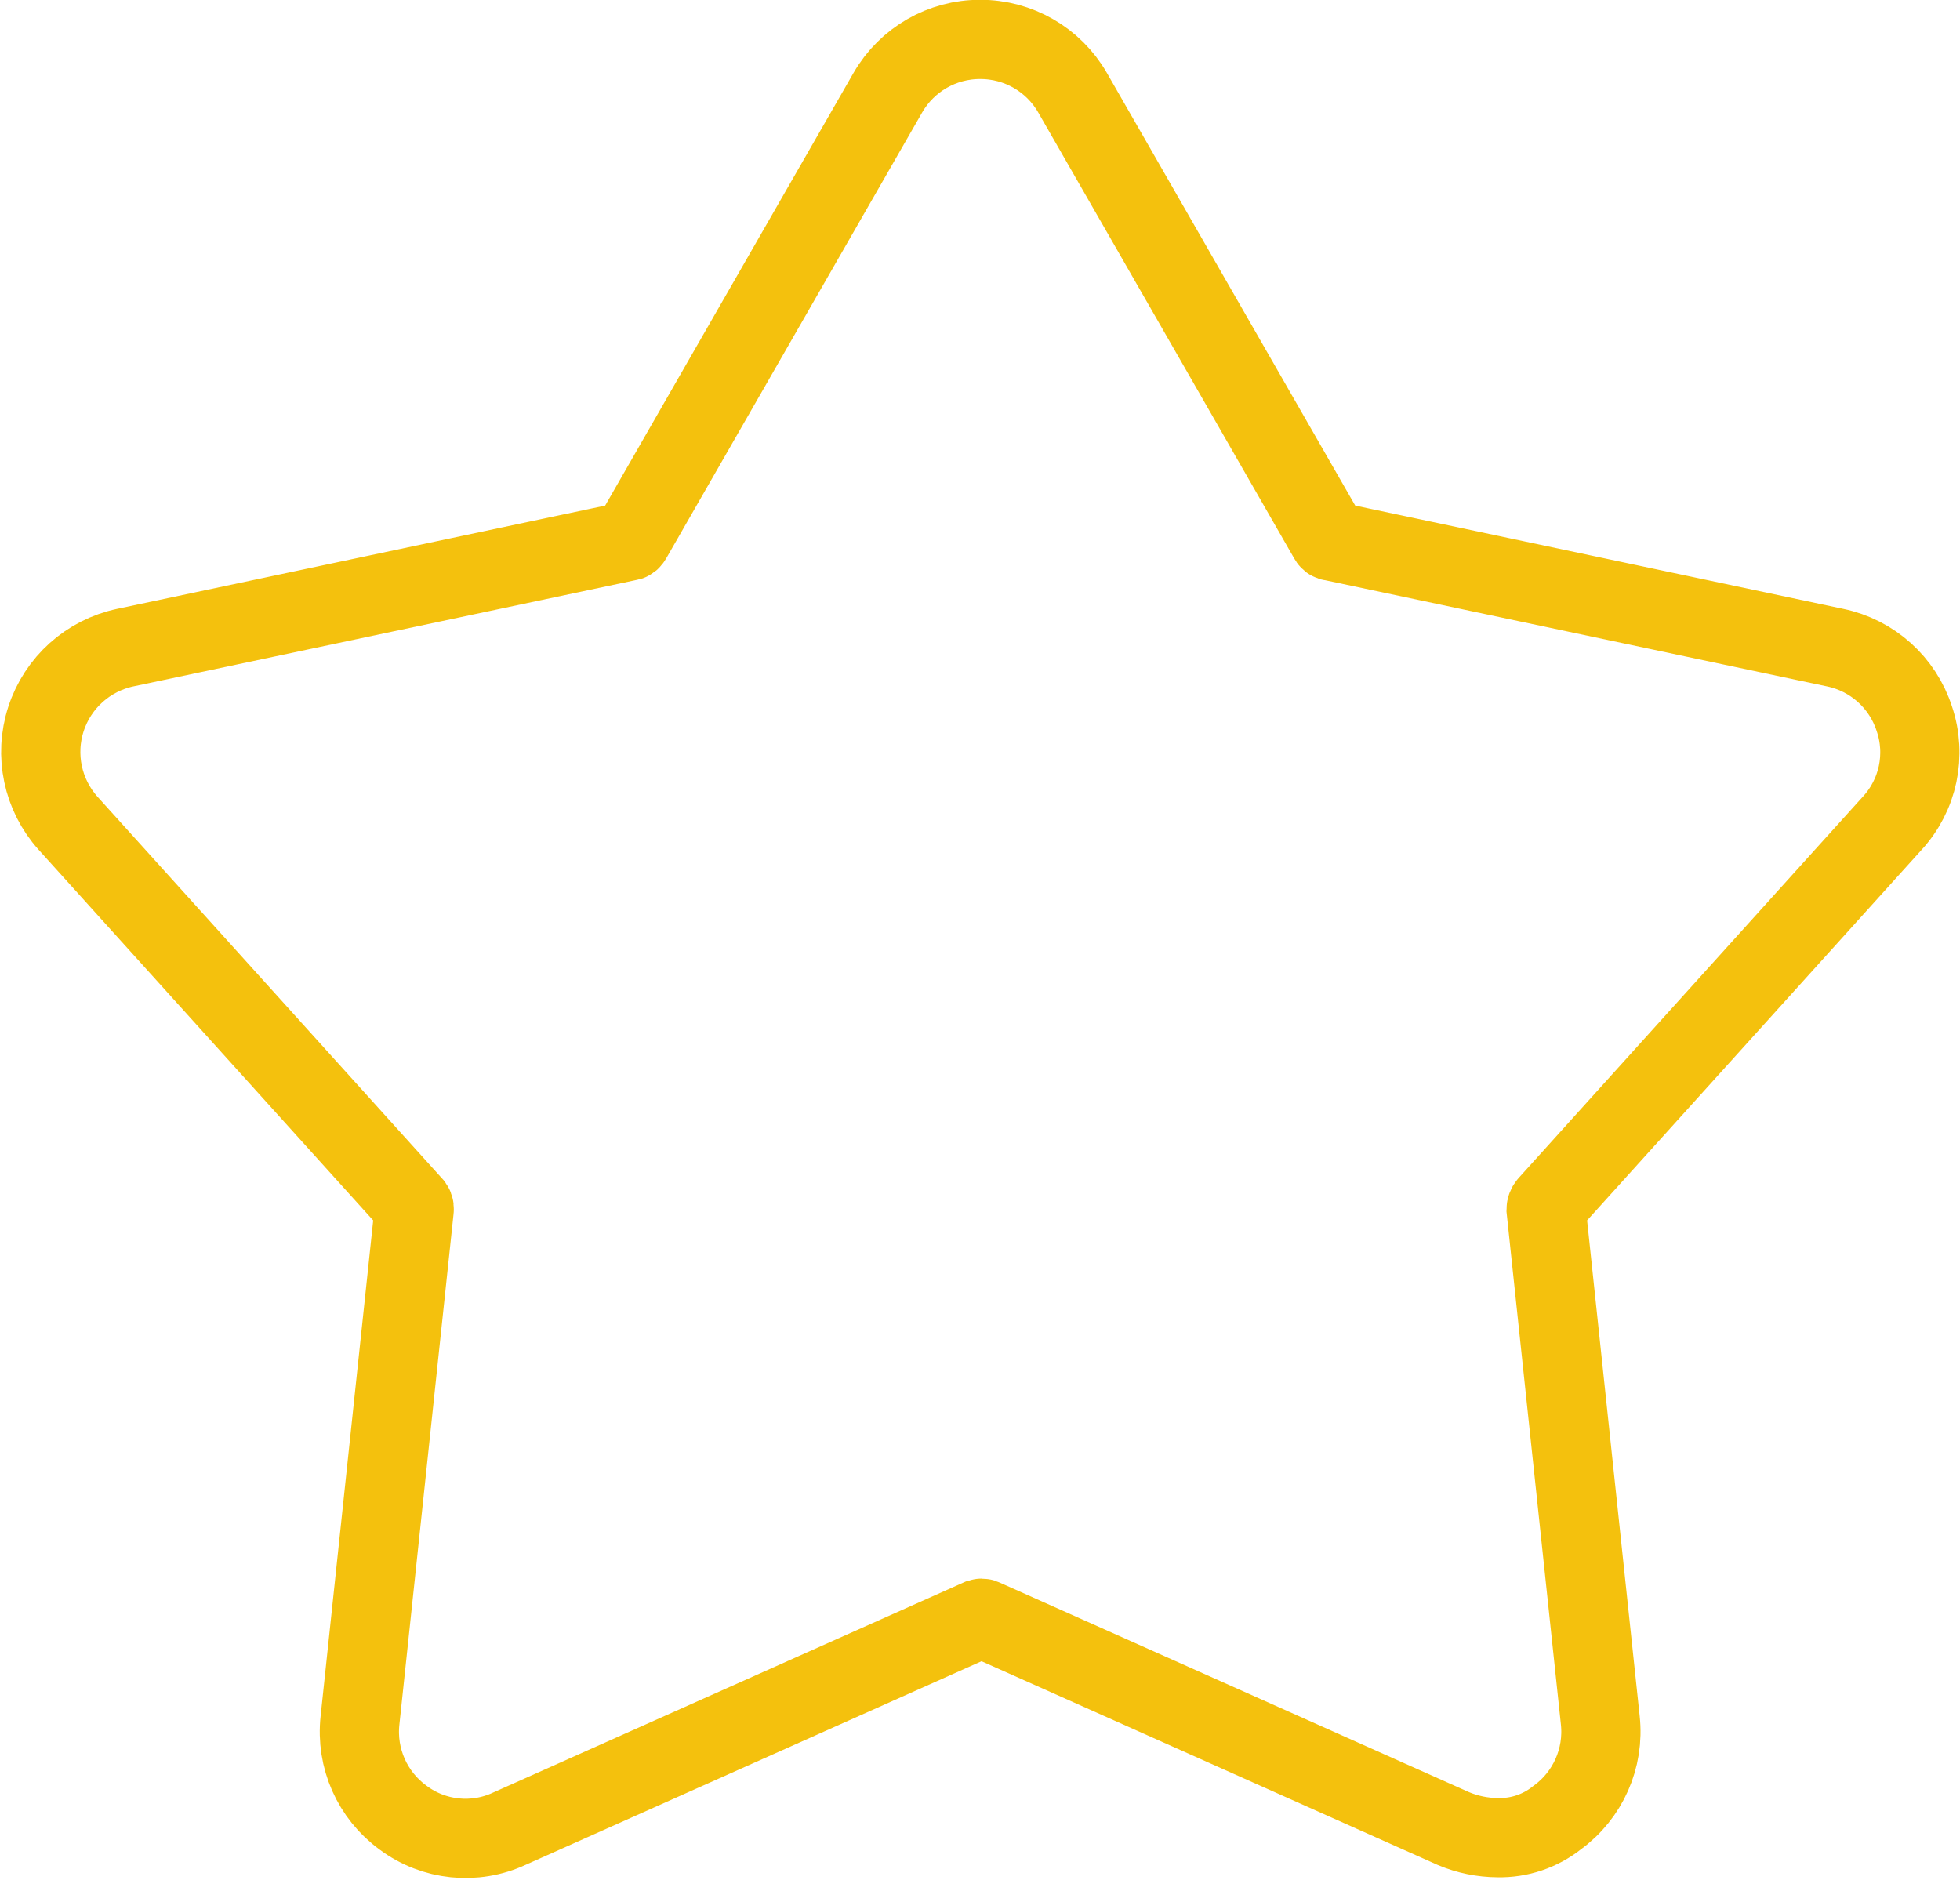
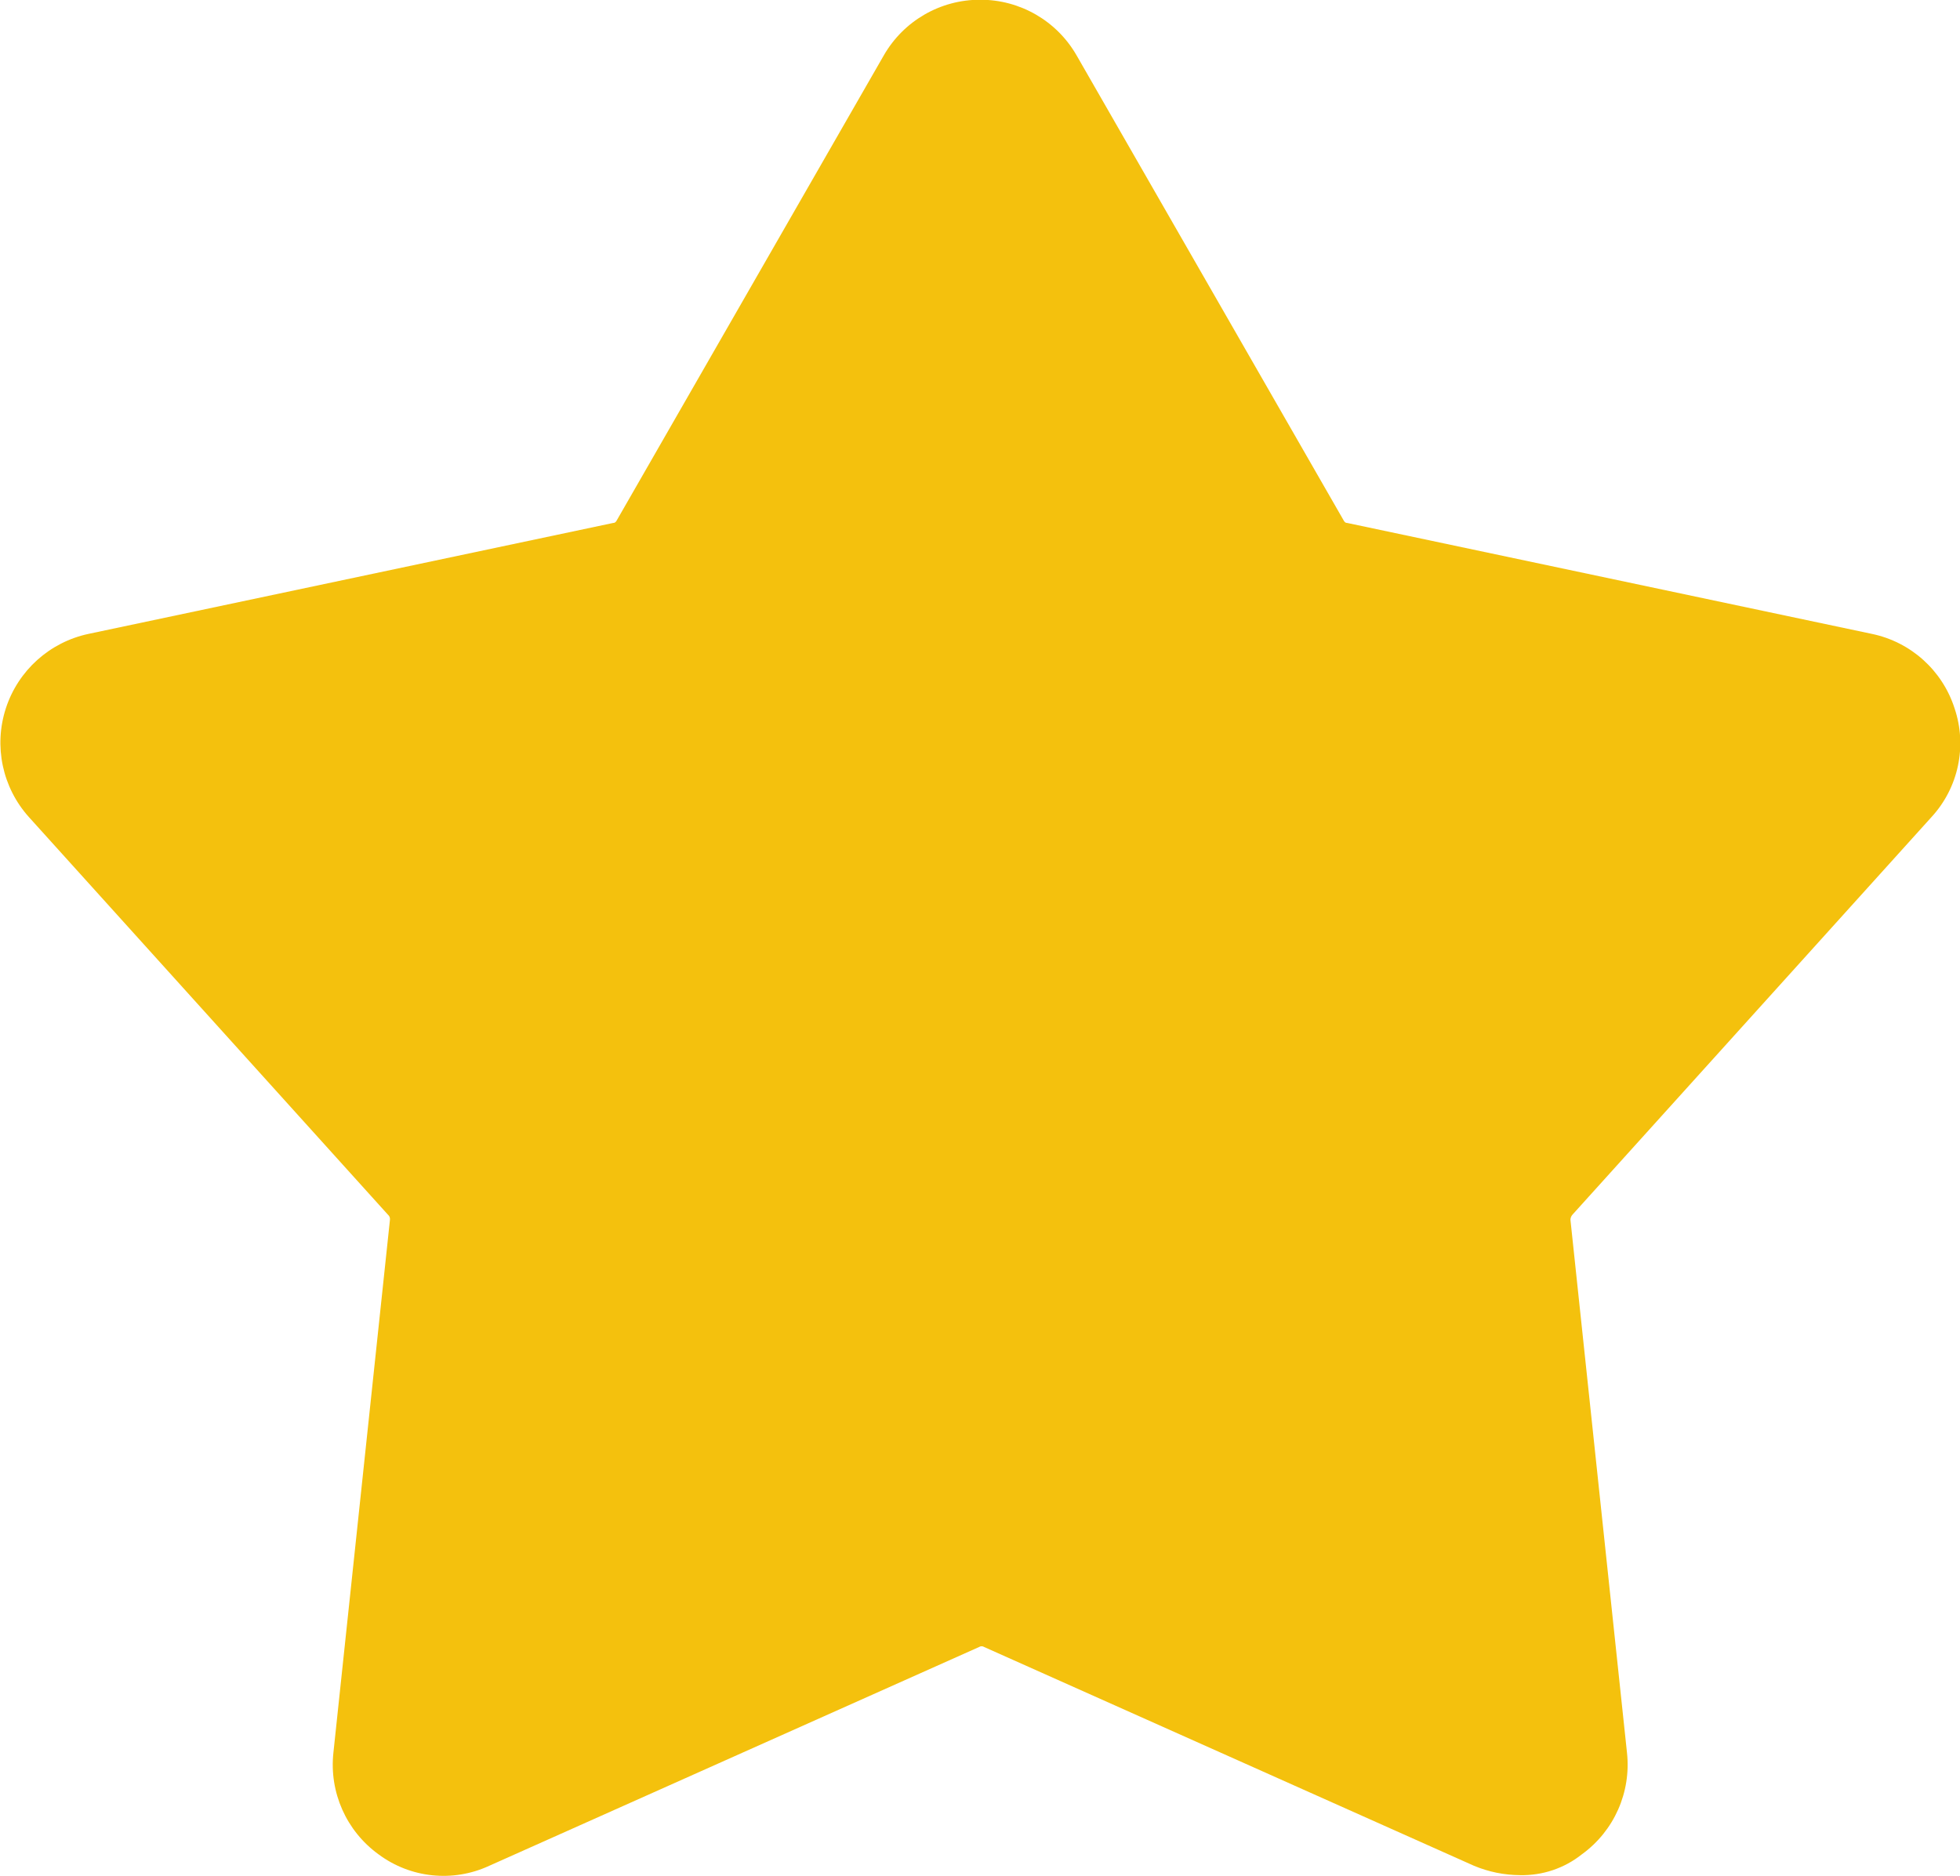
- <svg xmlns="http://www.w3.org/2000/svg" width="19.79" height="18.976" viewBox="0 0 19.79 18.976">
-   <g id="prefix__PlayIcon" transform="translate(.408 .4)">
-     <g id="prefix__favorite_icon">
-       <g id="prefix__Group_265" data-name="Group 265">
-         <path id="prefix__Path_378" d="M408.87 259.055a1.17 1.17 0 0 1-.446-.091l-4.741-2.117a.046.046 0 0 0-.051 0l-4.741 2.117a1.053 1.053 0 0 1-1.074-.111 1.07 1.07 0 0 1-.435-.983l.547-5.157a.056.056 0 0 0-.02-.051l-3.475-3.85a1.077 1.077 0 0 1 .578-1.773l5.076-1.074c.02 0 .03-.01.041-.03l2.583-4.5a1.072 1.072 0 0 1 .932-.537 1.072 1.072 0 0 1 .932.537l2.583 4.5c.01.02.02.03.041.03l5.076 1.074a1.069 1.069 0 0 1 .8.719 1.056 1.056 0 0 1-.223 1.054l-3.475 3.85a.077.077 0 0 0-.02.051l.547 5.157a1.071 1.071 0 0 1-.436.983.928.928 0 0 1-.599.202z" data-name="Path 378" transform="translate(-394.155 -240.9)" style="fill:none;stroke:#f4c10d;stroke-width:.8px" />
-       </g>
+ <svg xmlns="http://www.w3.org/2000/svg" id="prefix__PlayIcon" width="15.079" height="14.433" viewBox="0 0 15.079 14.433">
+   <g id="prefix__favorite_icon">
+     <g id="prefix__Group_265" data-name="Group 265">
+       <path id="prefix__Path_378" d="M405.849 255.327a.93.93 0 0 1-.354-.072l-3.768-1.683a.036.036 0 0 0-.04 0l-3.768 1.683a.837.837 0 0 1-.853-.089.851.851 0 0 1-.346-.781l.435-4.1a.044.044 0 0 0-.016-.04l-2.762-3.059a.856.856 0 0 1 .459-1.409l4.034-.853c.016 0 .024-.008.032-.024l2.053-3.575a.852.852 0 0 1 .741-.427.852.852 0 0 1 .741.427l2.053 3.575c.008.016.016.024.032.024l4.034.853a.85.85 0 0 1 .636.572.839.839 0 0 1-.177.837l-2.762 3.059a.061.061 0 0 0-.016.04l.435 4.1a.851.851 0 0 1-.346.781.737.737 0 0 1-.477.161z" data-name="Path 378" transform="translate(-394.155 -240.9)" style="fill:#f4c10d" />
    </g>
  </g>
</svg>
